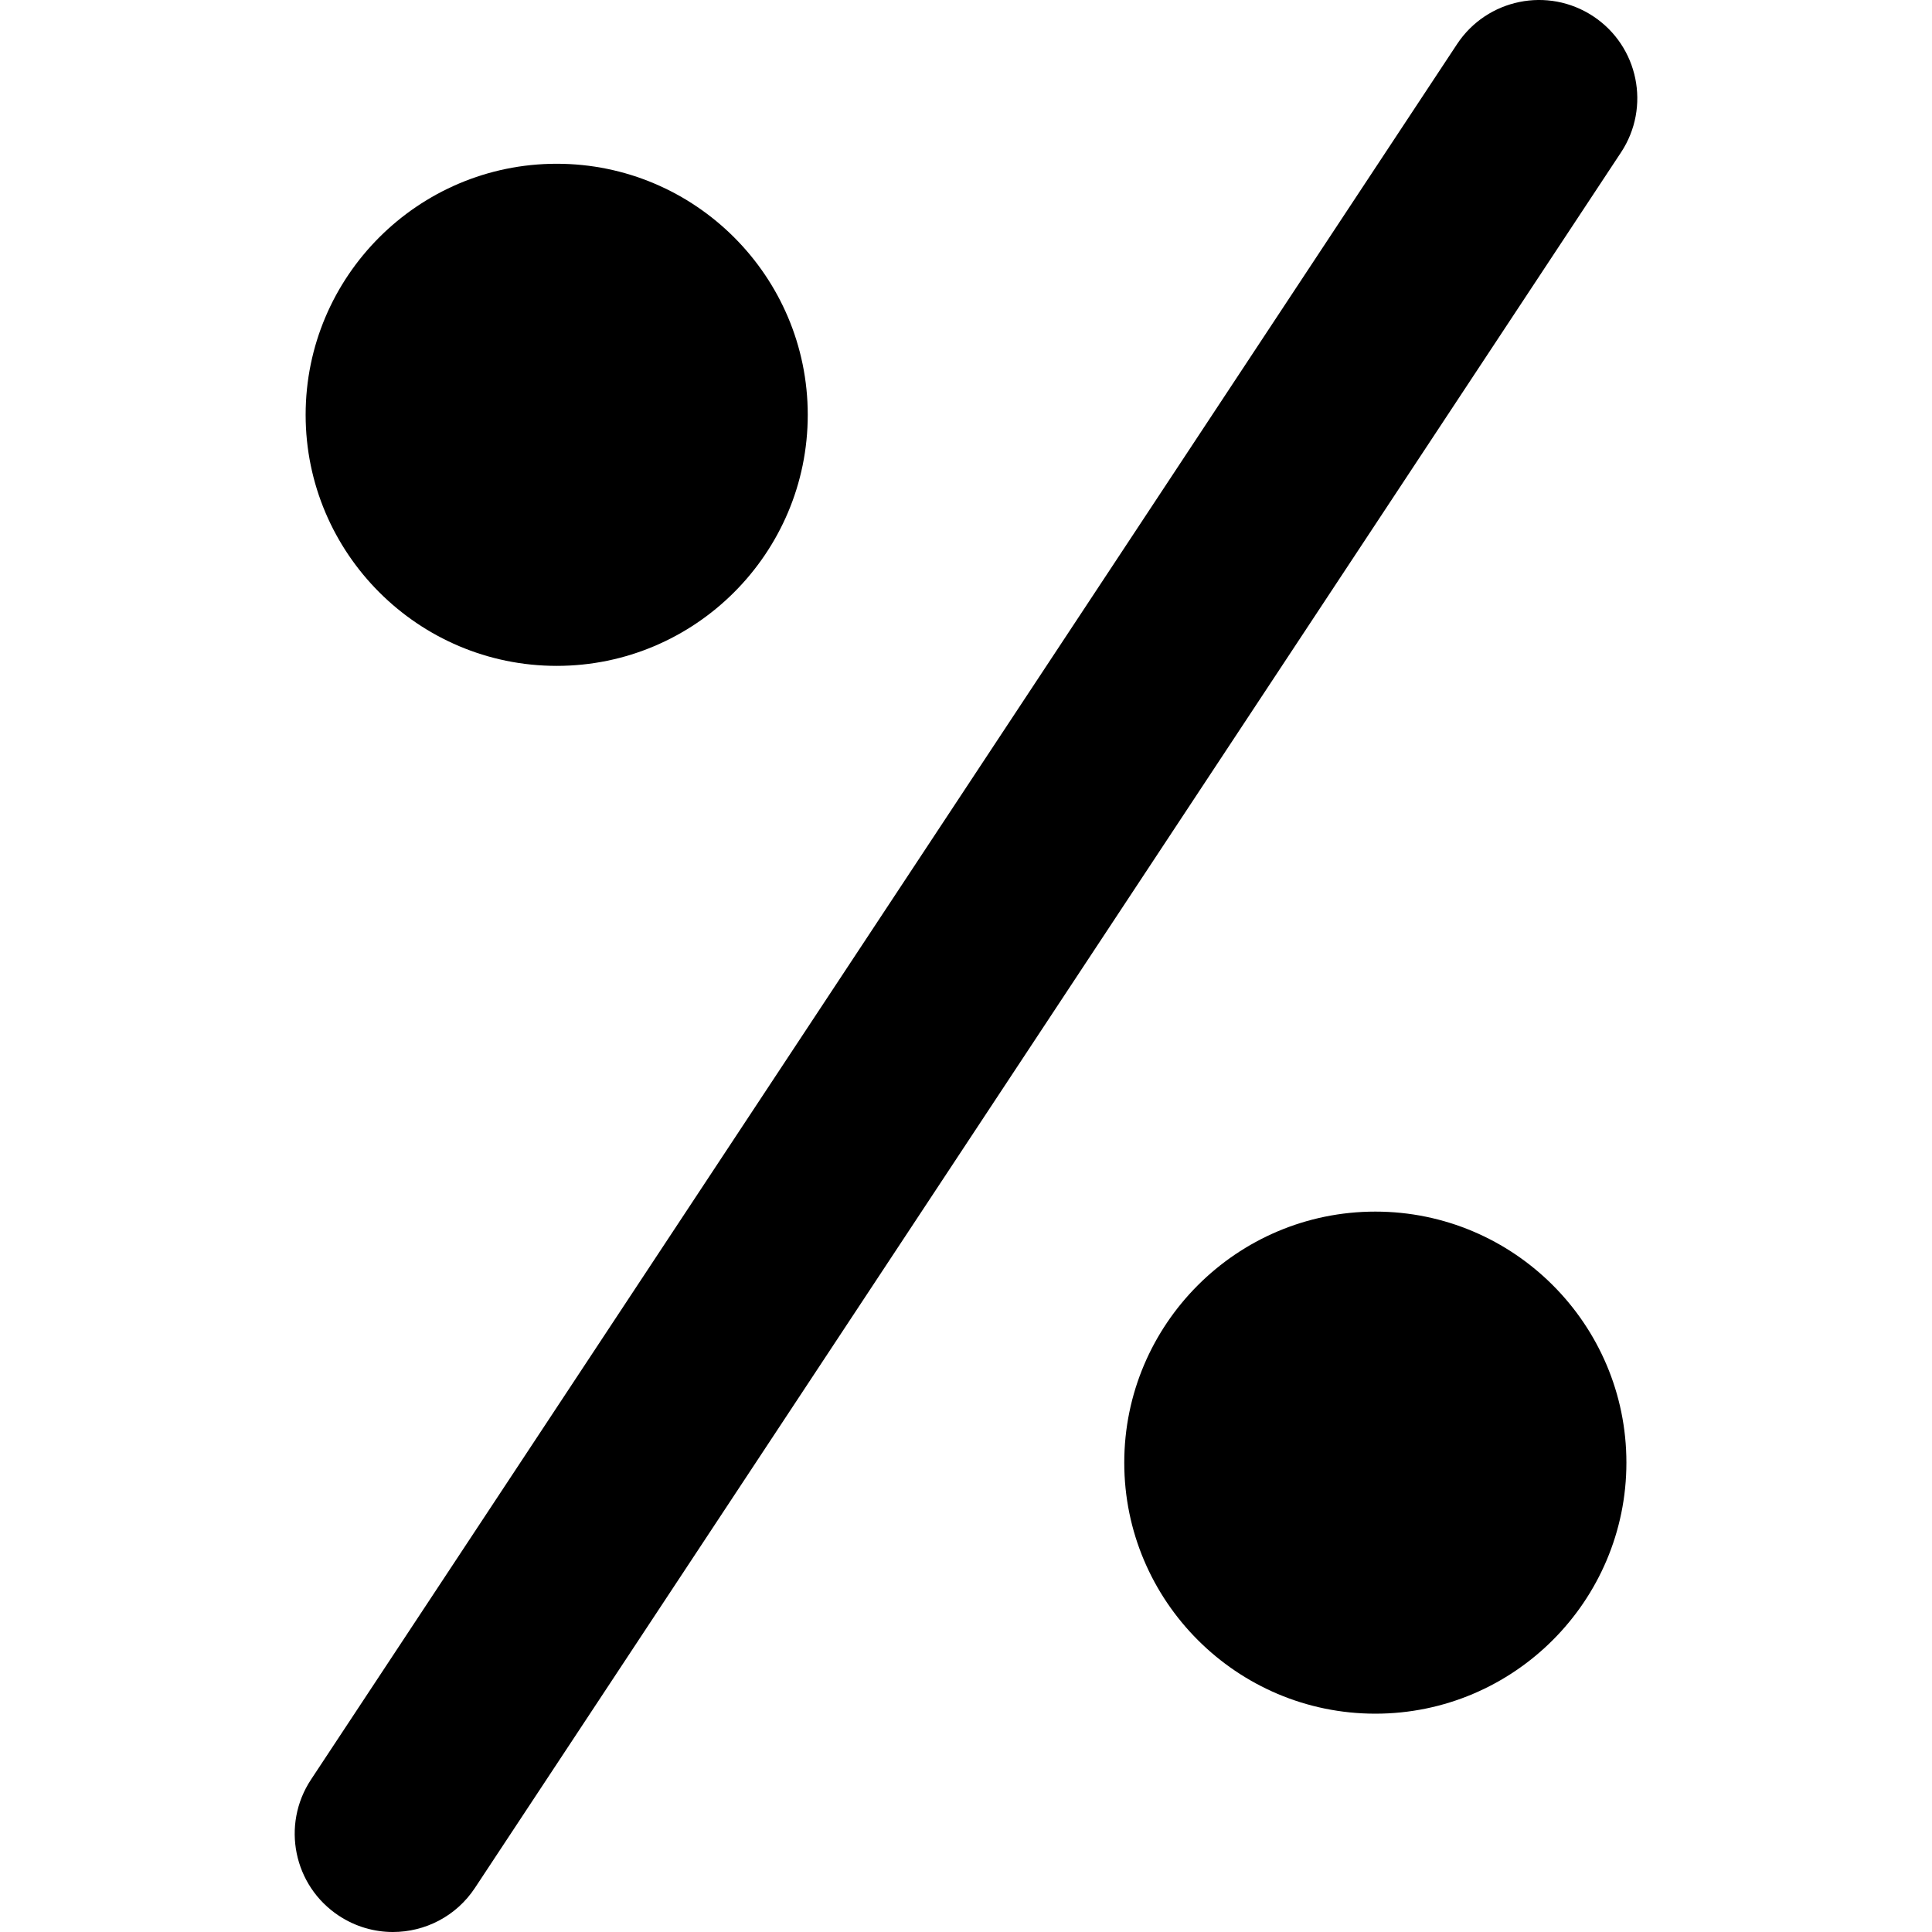
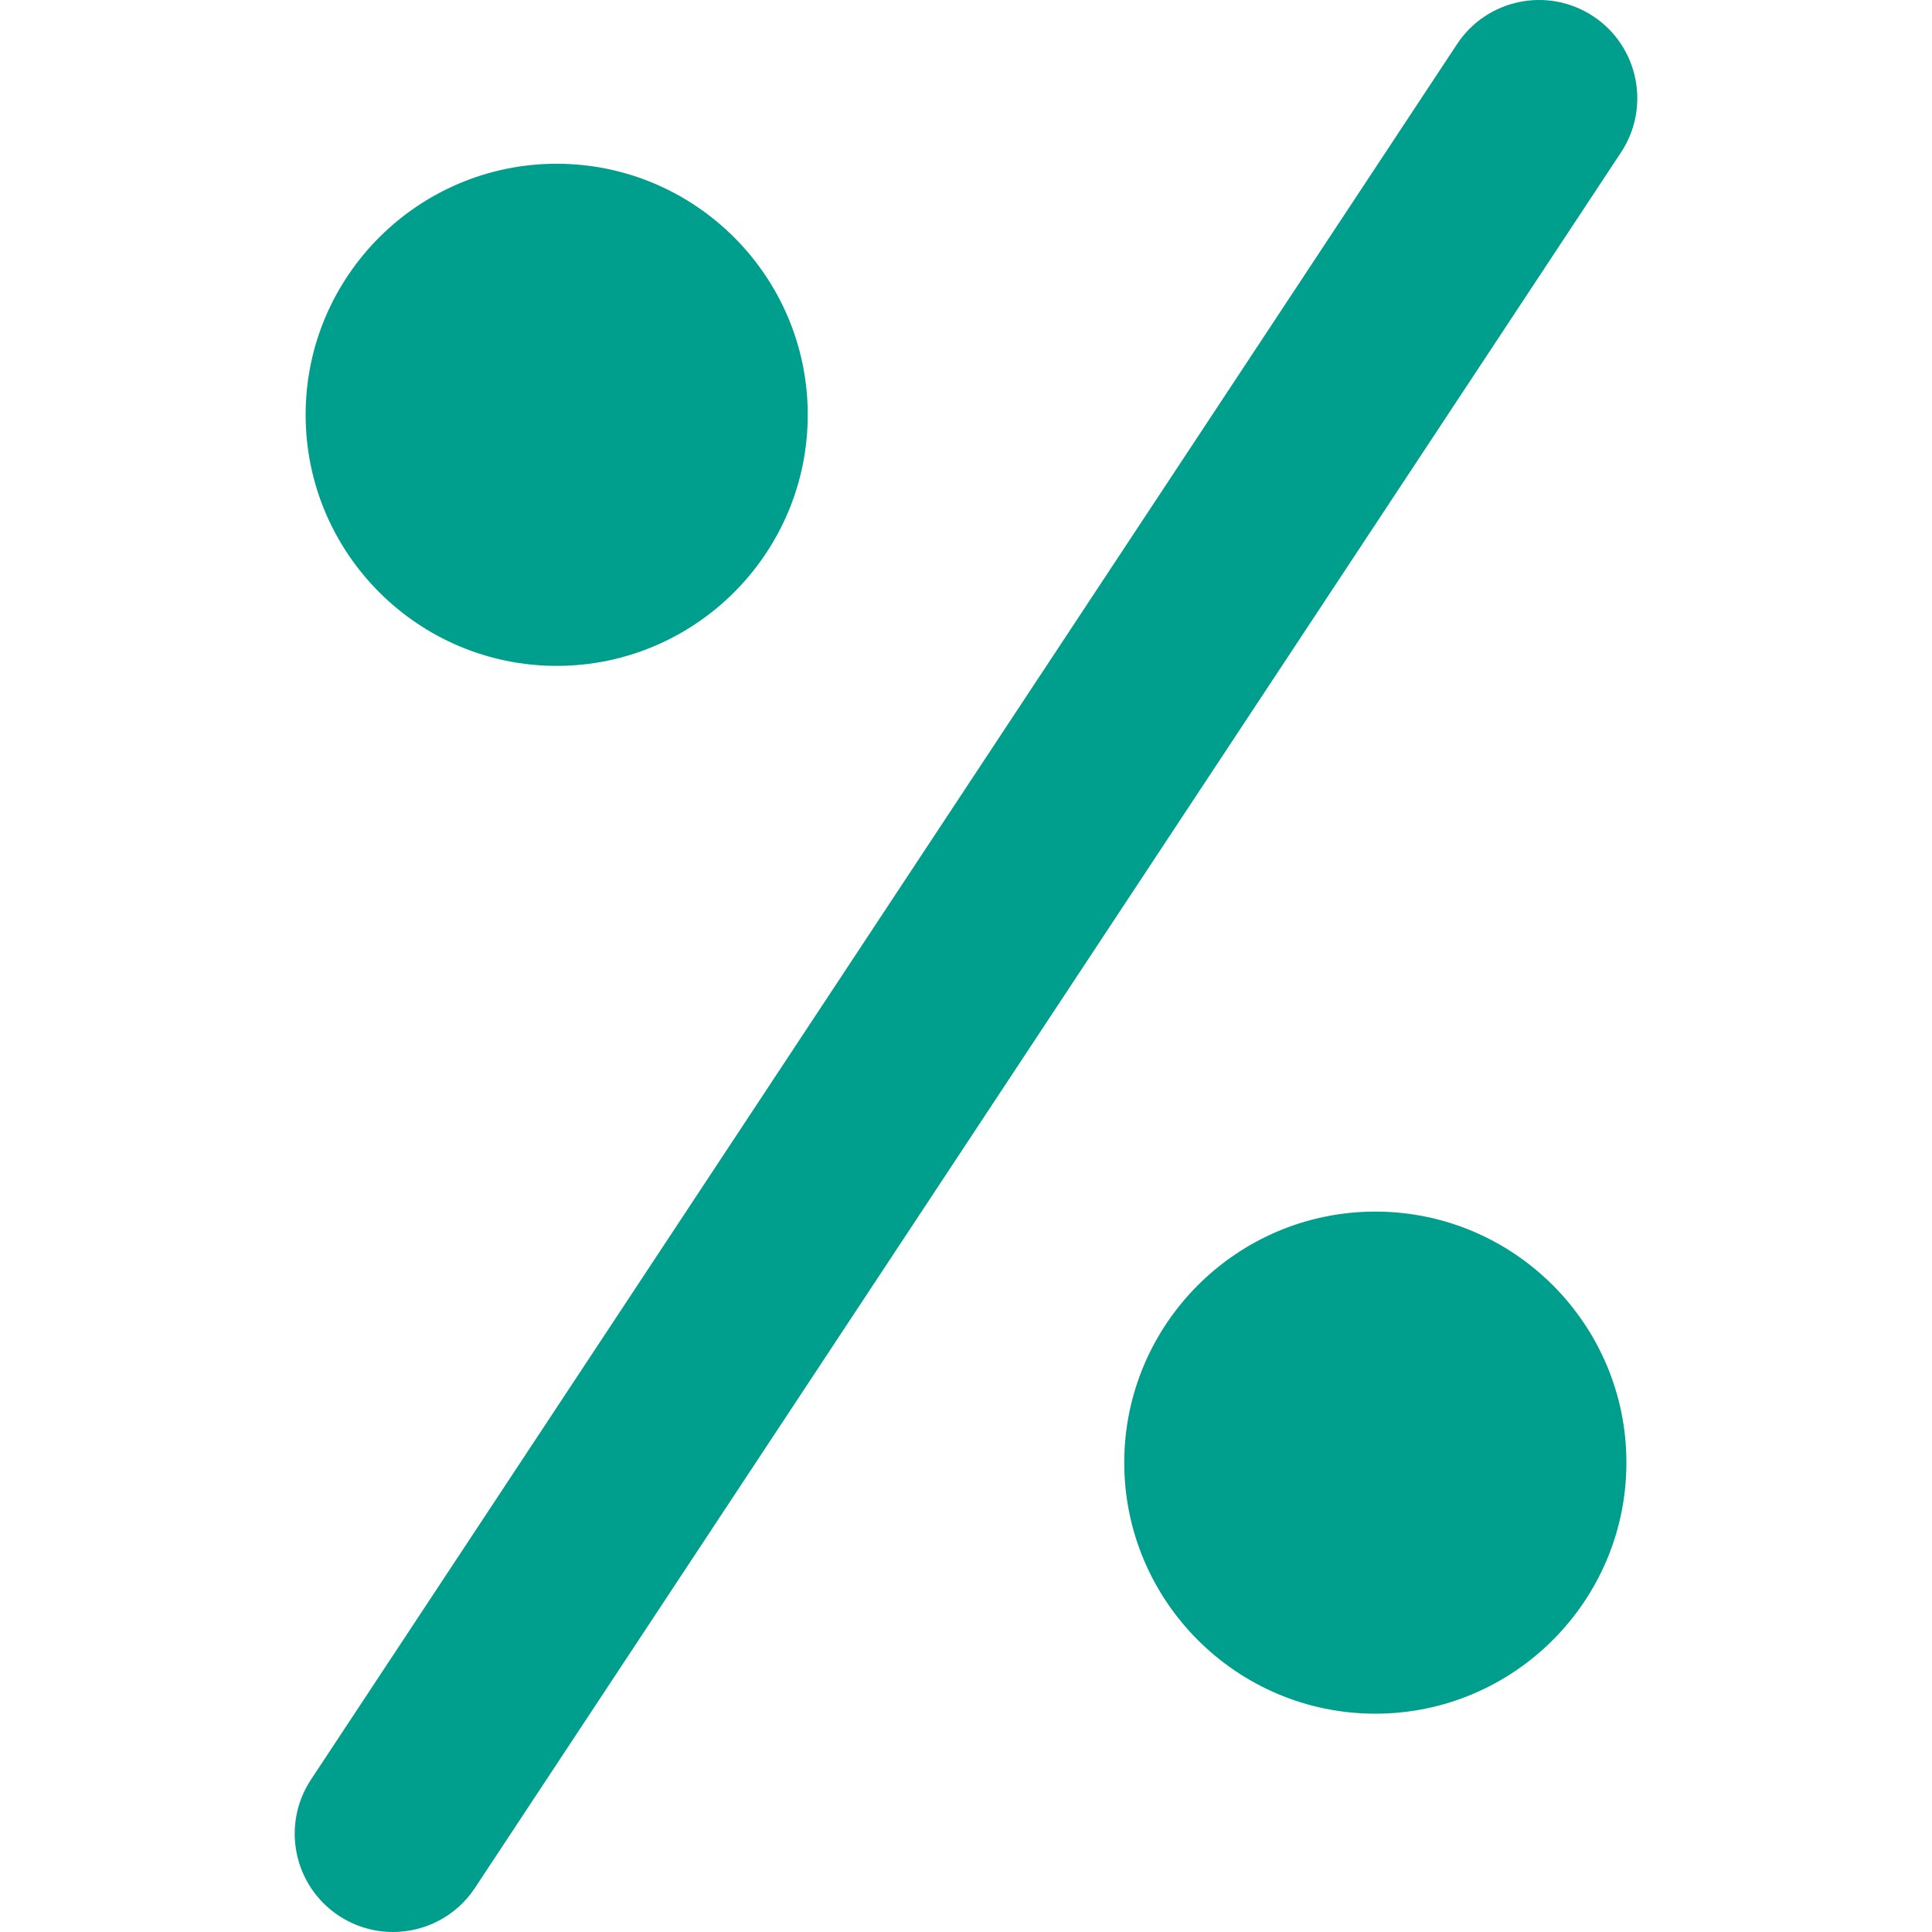
<svg xmlns="http://www.w3.org/2000/svg" version="1.1" id="Capa_1" x="0px" y="0px" width="100px" height="100px" viewBox="0 0 143.732 143.732" style="enable-background:new 0 0 143.732 143.732;" xml:space="preserve">
-   <g>
-     <g>
-       <path d="M22.738,30.86c0,10.3,8.378,18.678,18.678,18.678c10.3,0,18.677-8.378,18.677-18.678c0-10.3-8.377-18.677-18.677-18.677    C31.116,12.183,22.738,20.56,22.738,30.86z" />
-       <path d="M102.318,127.49c10.301,0,18.679-8.377,18.679-18.678c0-10.299-8.378-18.674-18.679-18.674    c-10.3,0-18.678,8.377-18.678,18.677S92.019,127.49,102.318,127.49z" />
-       <path d="M25.209,142.521c1.24,0.817,2.638,1.211,4.02,1.211c2.373,0,4.702-1.154,6.105-3.281l85.263-129.114    c2.225-3.369,1.297-7.903-2.07-10.127c-3.369-2.224-7.903-1.296-10.127,2.07L23.135,132.395    C20.911,135.765,21.839,140.297,25.209,142.521z" />
-     </g>
-   </g>
-   <g>
- </g>
-   <g>
- </g>
-   <g>
- </g>
-   <g>
- </g>
-   <g>
- </g>
-   <g>
- </g>
-   <g>
- </g>
-   <g>
- </g>
-   <g>
- </g>
-   <g>
- </g>
-   <g>
- </g>
-   <g>
- </g>
-   <g>
- </g>
-   <g>
- </g>
-   <g>
- </g>
+   <path style="fill:#009e8c" d="M22.738,30.86c0,10.3,8.378,18.678,18.678,18.678c10.3,0,18.677-8.378,18.677-18.678c0-10.3-8.377-18.677-18.677-18.677    C31.116,12.183,22.738,20.56,22.738,30.86z" />
+   <path style="fill:#009e8c" d="M102.318,127.49c10.301,0,18.679-8.377,18.679-18.678c0-10.299-8.378-18.674-18.679-18.674    c-10.3,0-18.678,8.377-18.678,18.677S92.019,127.49,102.318,127.49z" />
+   <path style="fill:#009e8c" d="M25.209,142.521c1.24,0.817,2.638,1.211,4.02,1.211c2.373,0,4.702-1.154,6.105-3.281l85.263-129.114    c2.225-3.369,1.297-7.903-2.07-10.127c-3.369-2.224-7.903-1.296-10.127,2.07L23.135,132.395    C20.911,135.765,21.839,140.297,25.209,142.521z" />
</svg>
